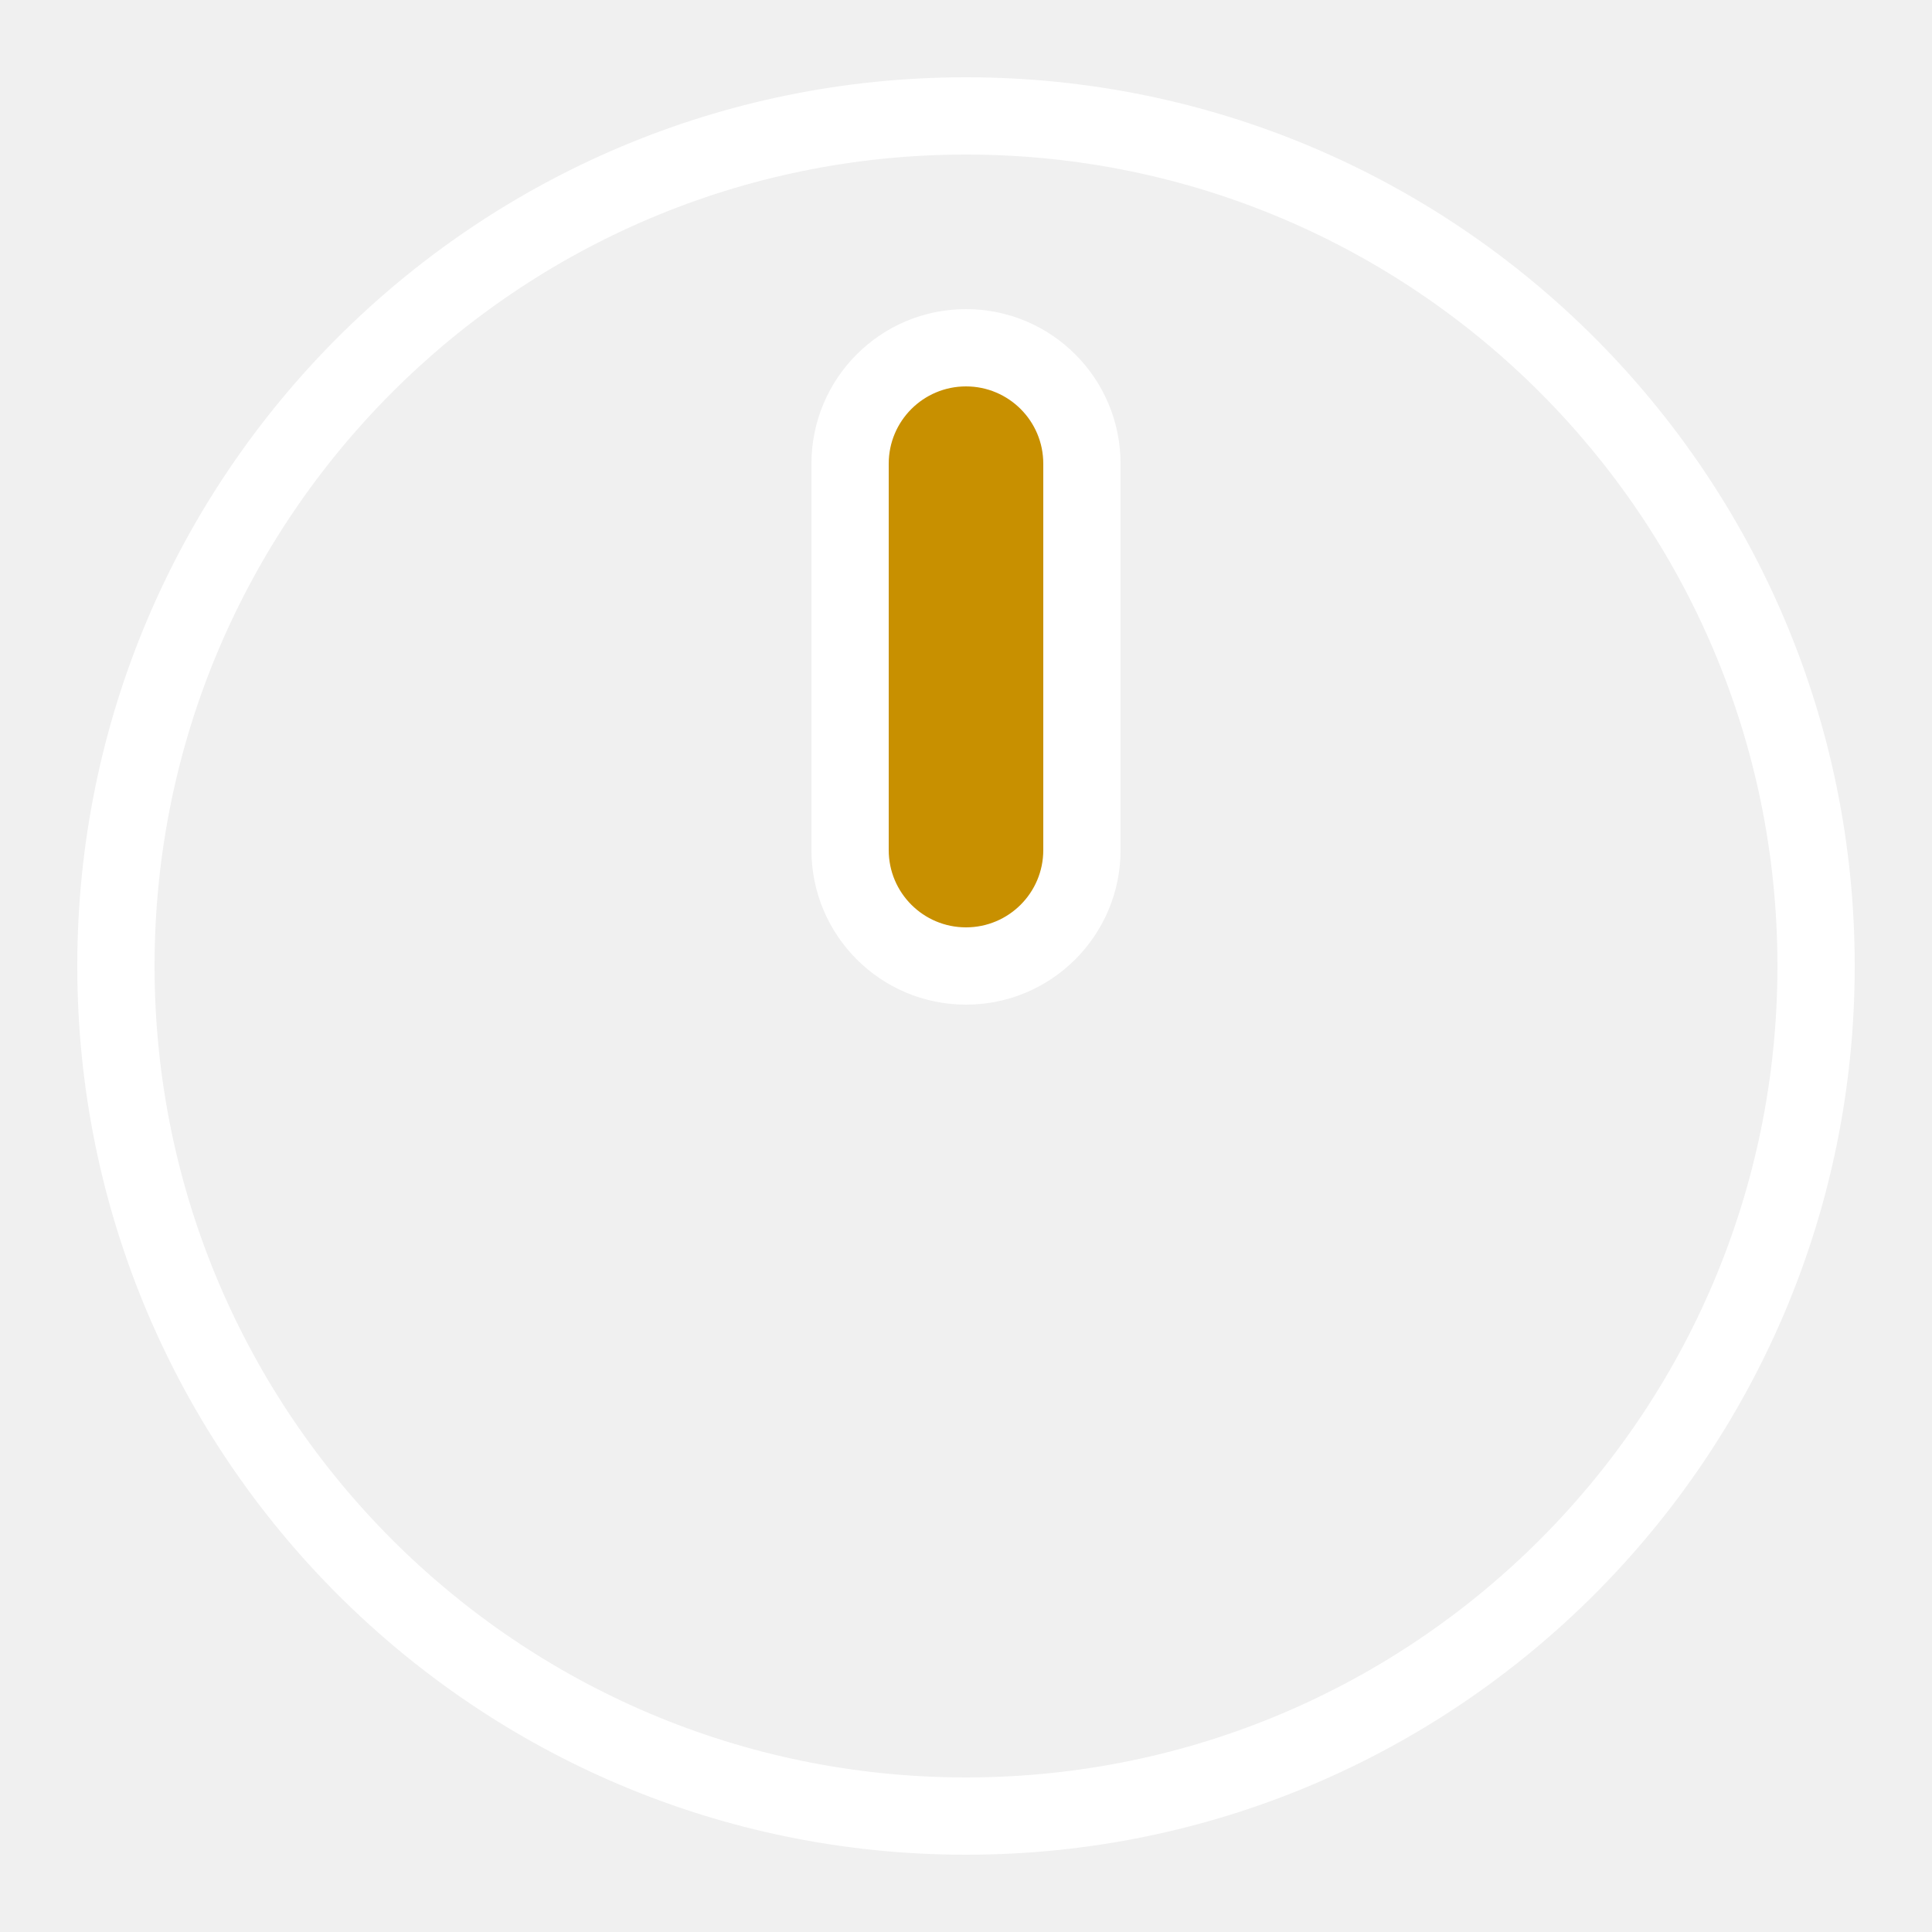
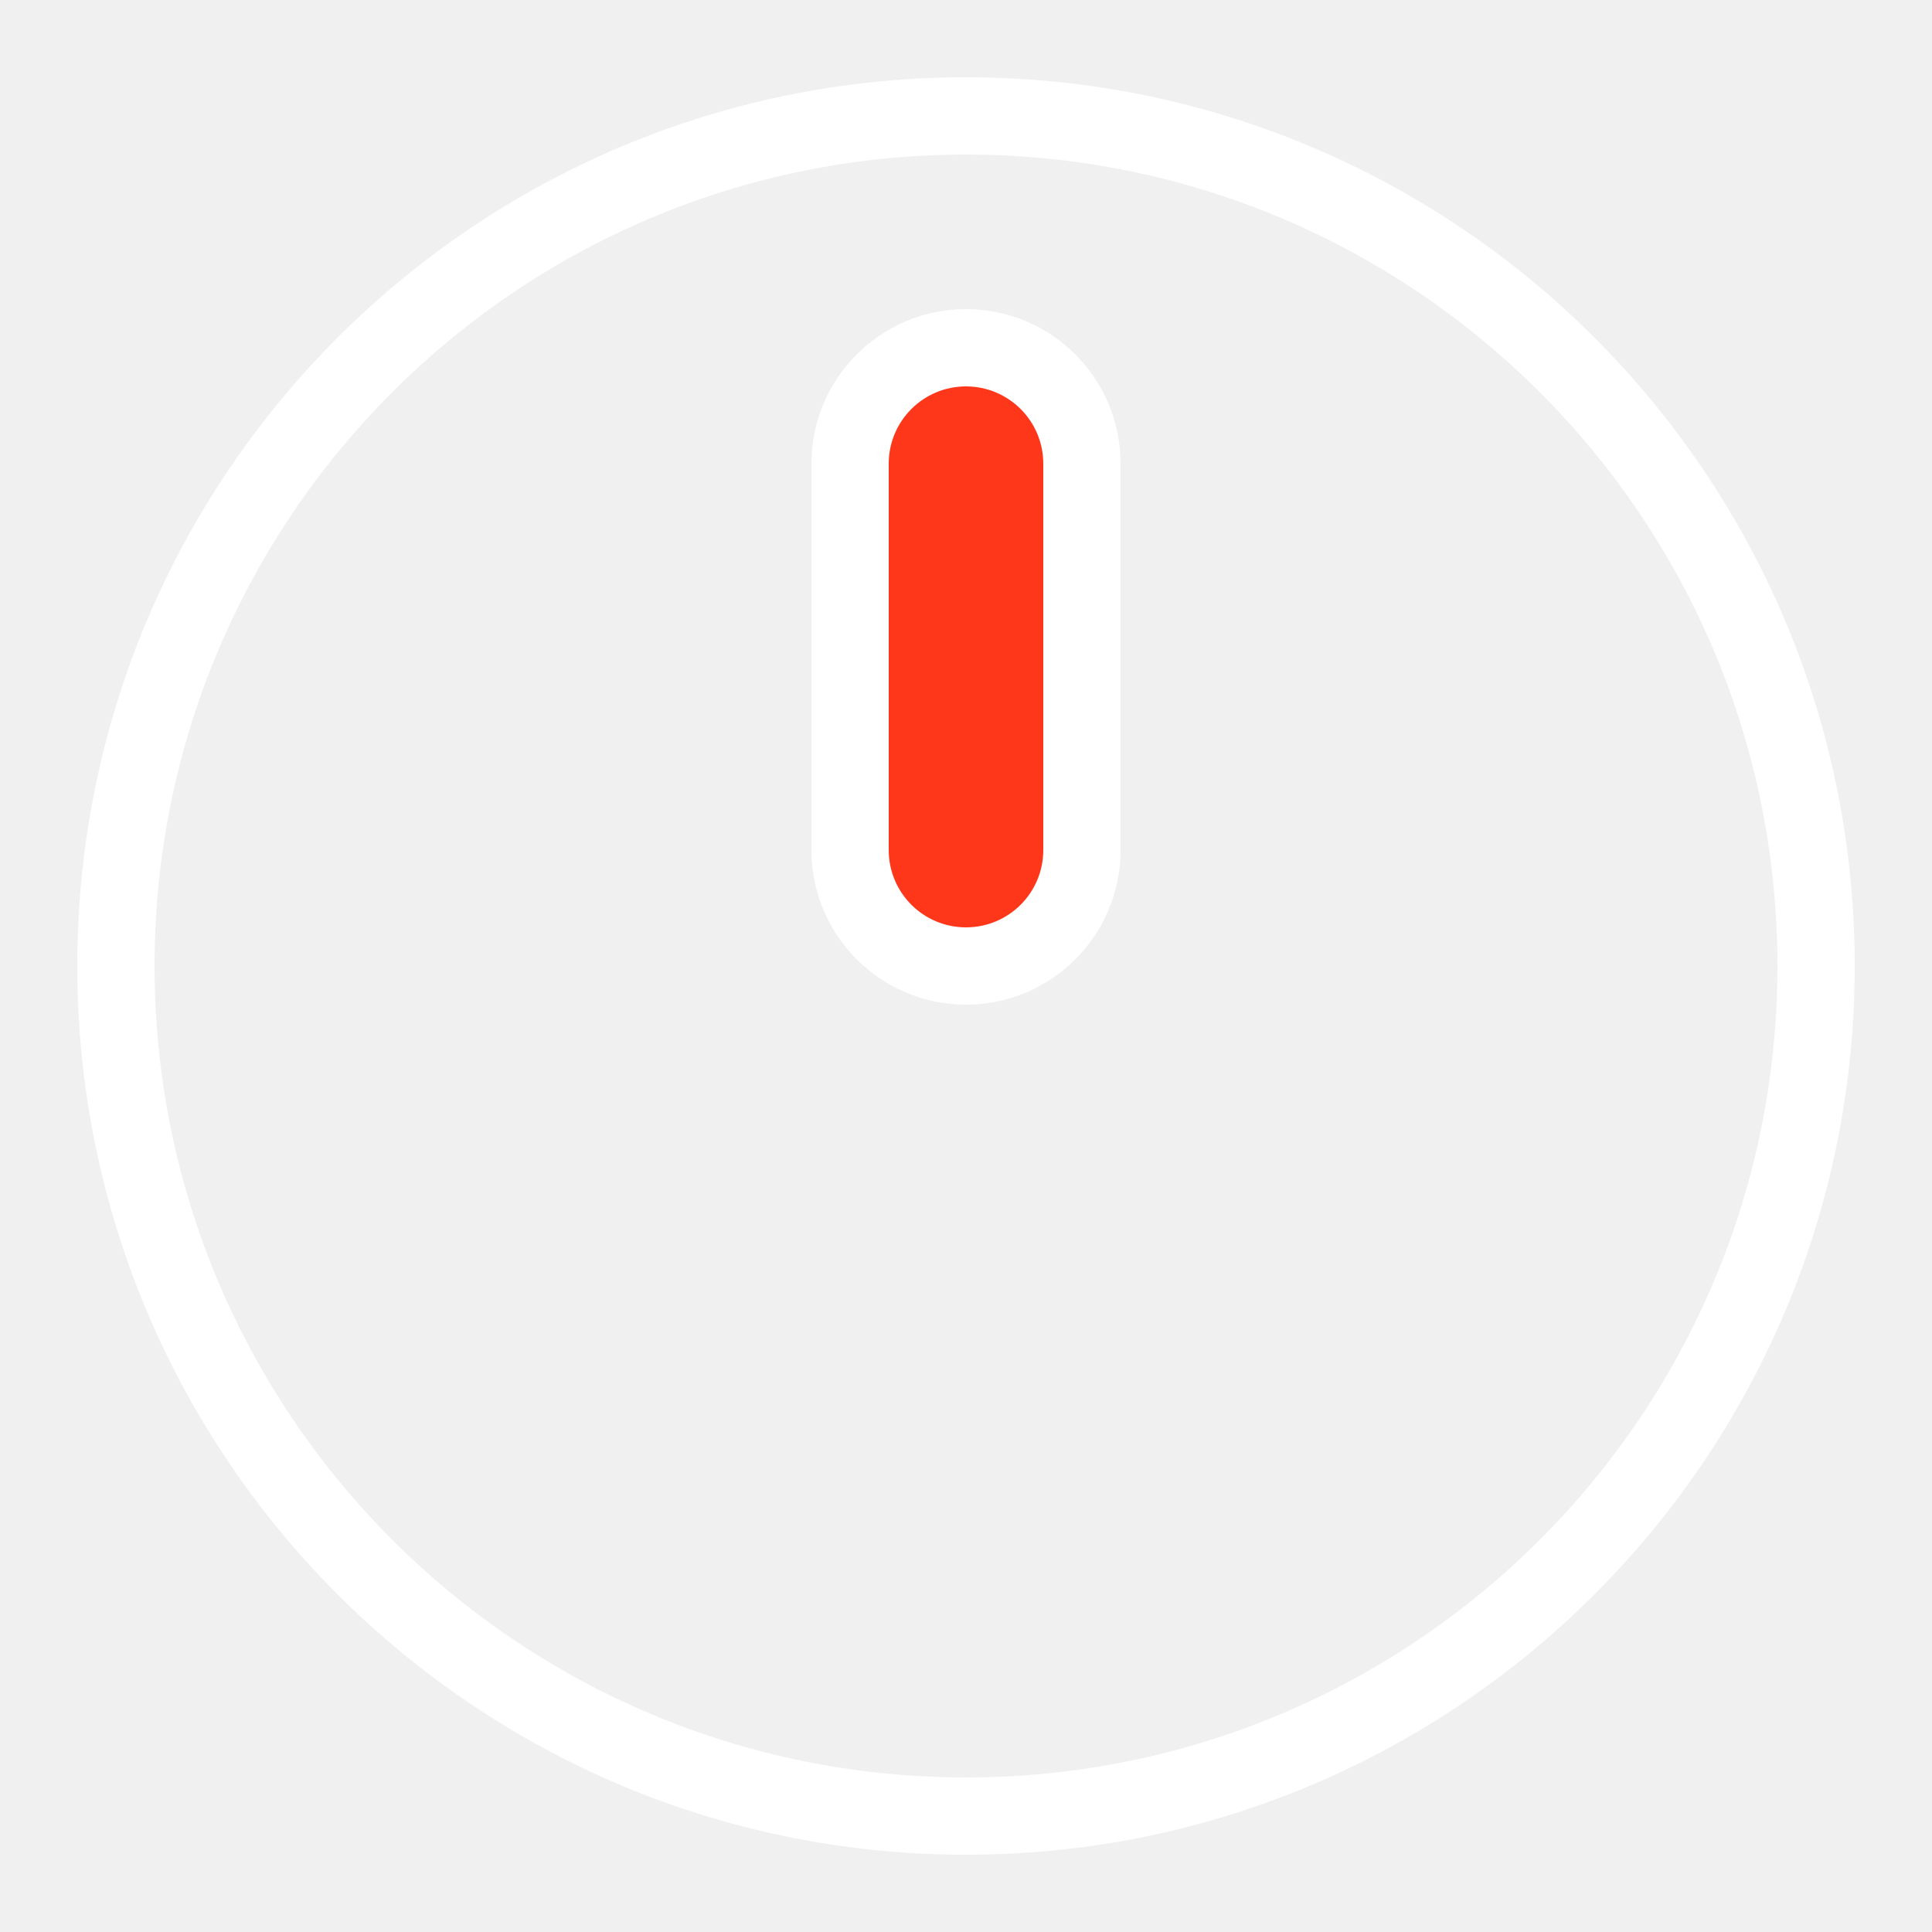
<svg xmlns="http://www.w3.org/2000/svg" width="50" height="50" viewBox="0 0 50 50" fill="none">
  <path fill-rule="evenodd" clip-rule="evenodd" d="M25 46C36.598 46 46 36.598 46 25C46 13.402 36.598 4 25 4C13.402 4 4 13.402 4 25C4 36.598 13.402 46 25 46ZM25 48C37.703 48 48 37.703 48 25C48 12.297 37.703 2 25 2C12.297 2 2 12.297 2 25C2 37.703 12.297 48 25 48Z" fill="white" />
-   <rect x="22" y="25" width="16" height="6" rx="3" transform="rotate(-90 22 25)" fill="#C89000" />
-   <path fill-rule="evenodd" clip-rule="evenodd" d="M25 26C22.791 26 21 24.209 21 22L21 12C21 9.791 22.791 8 25 8C27.209 8 29 9.791 29 12L29 22C29 24.209 27.209 26 25 26ZM23 22C23 23.105 23.895 24 25 24C26.105 24 27 23.105 27 22L27 12C27 10.895 26.105 10 25 10C23.895 10 23 10.895 23 12L23 22Z" fill="white" />
+   <path d="M22 12V22C22 23.657 23.343 25 25 25C26.657 25 28 23.657 28 22V12C28 10.343 26.657 9 25 9C23.343 9 22 10.343 22 12Z" fill="#FF371A" />
+   <path fill-rule="evenodd" clip-rule="evenodd" d="M25 26C22.791 26 21 24.209 21 22V12C21 9.791 22.791 8 25 8C27.209 8 29 9.791 29 12V22C29 24.209 27.209 26 25 26ZM23 22C23 23.105 23.895 24 25 24C26.105 24 27 23.105 27 22V12C27 10.895 26.105 10 25 10C23.895 10 23 10.895 23 12V22Z" fill="white" />
</svg>
